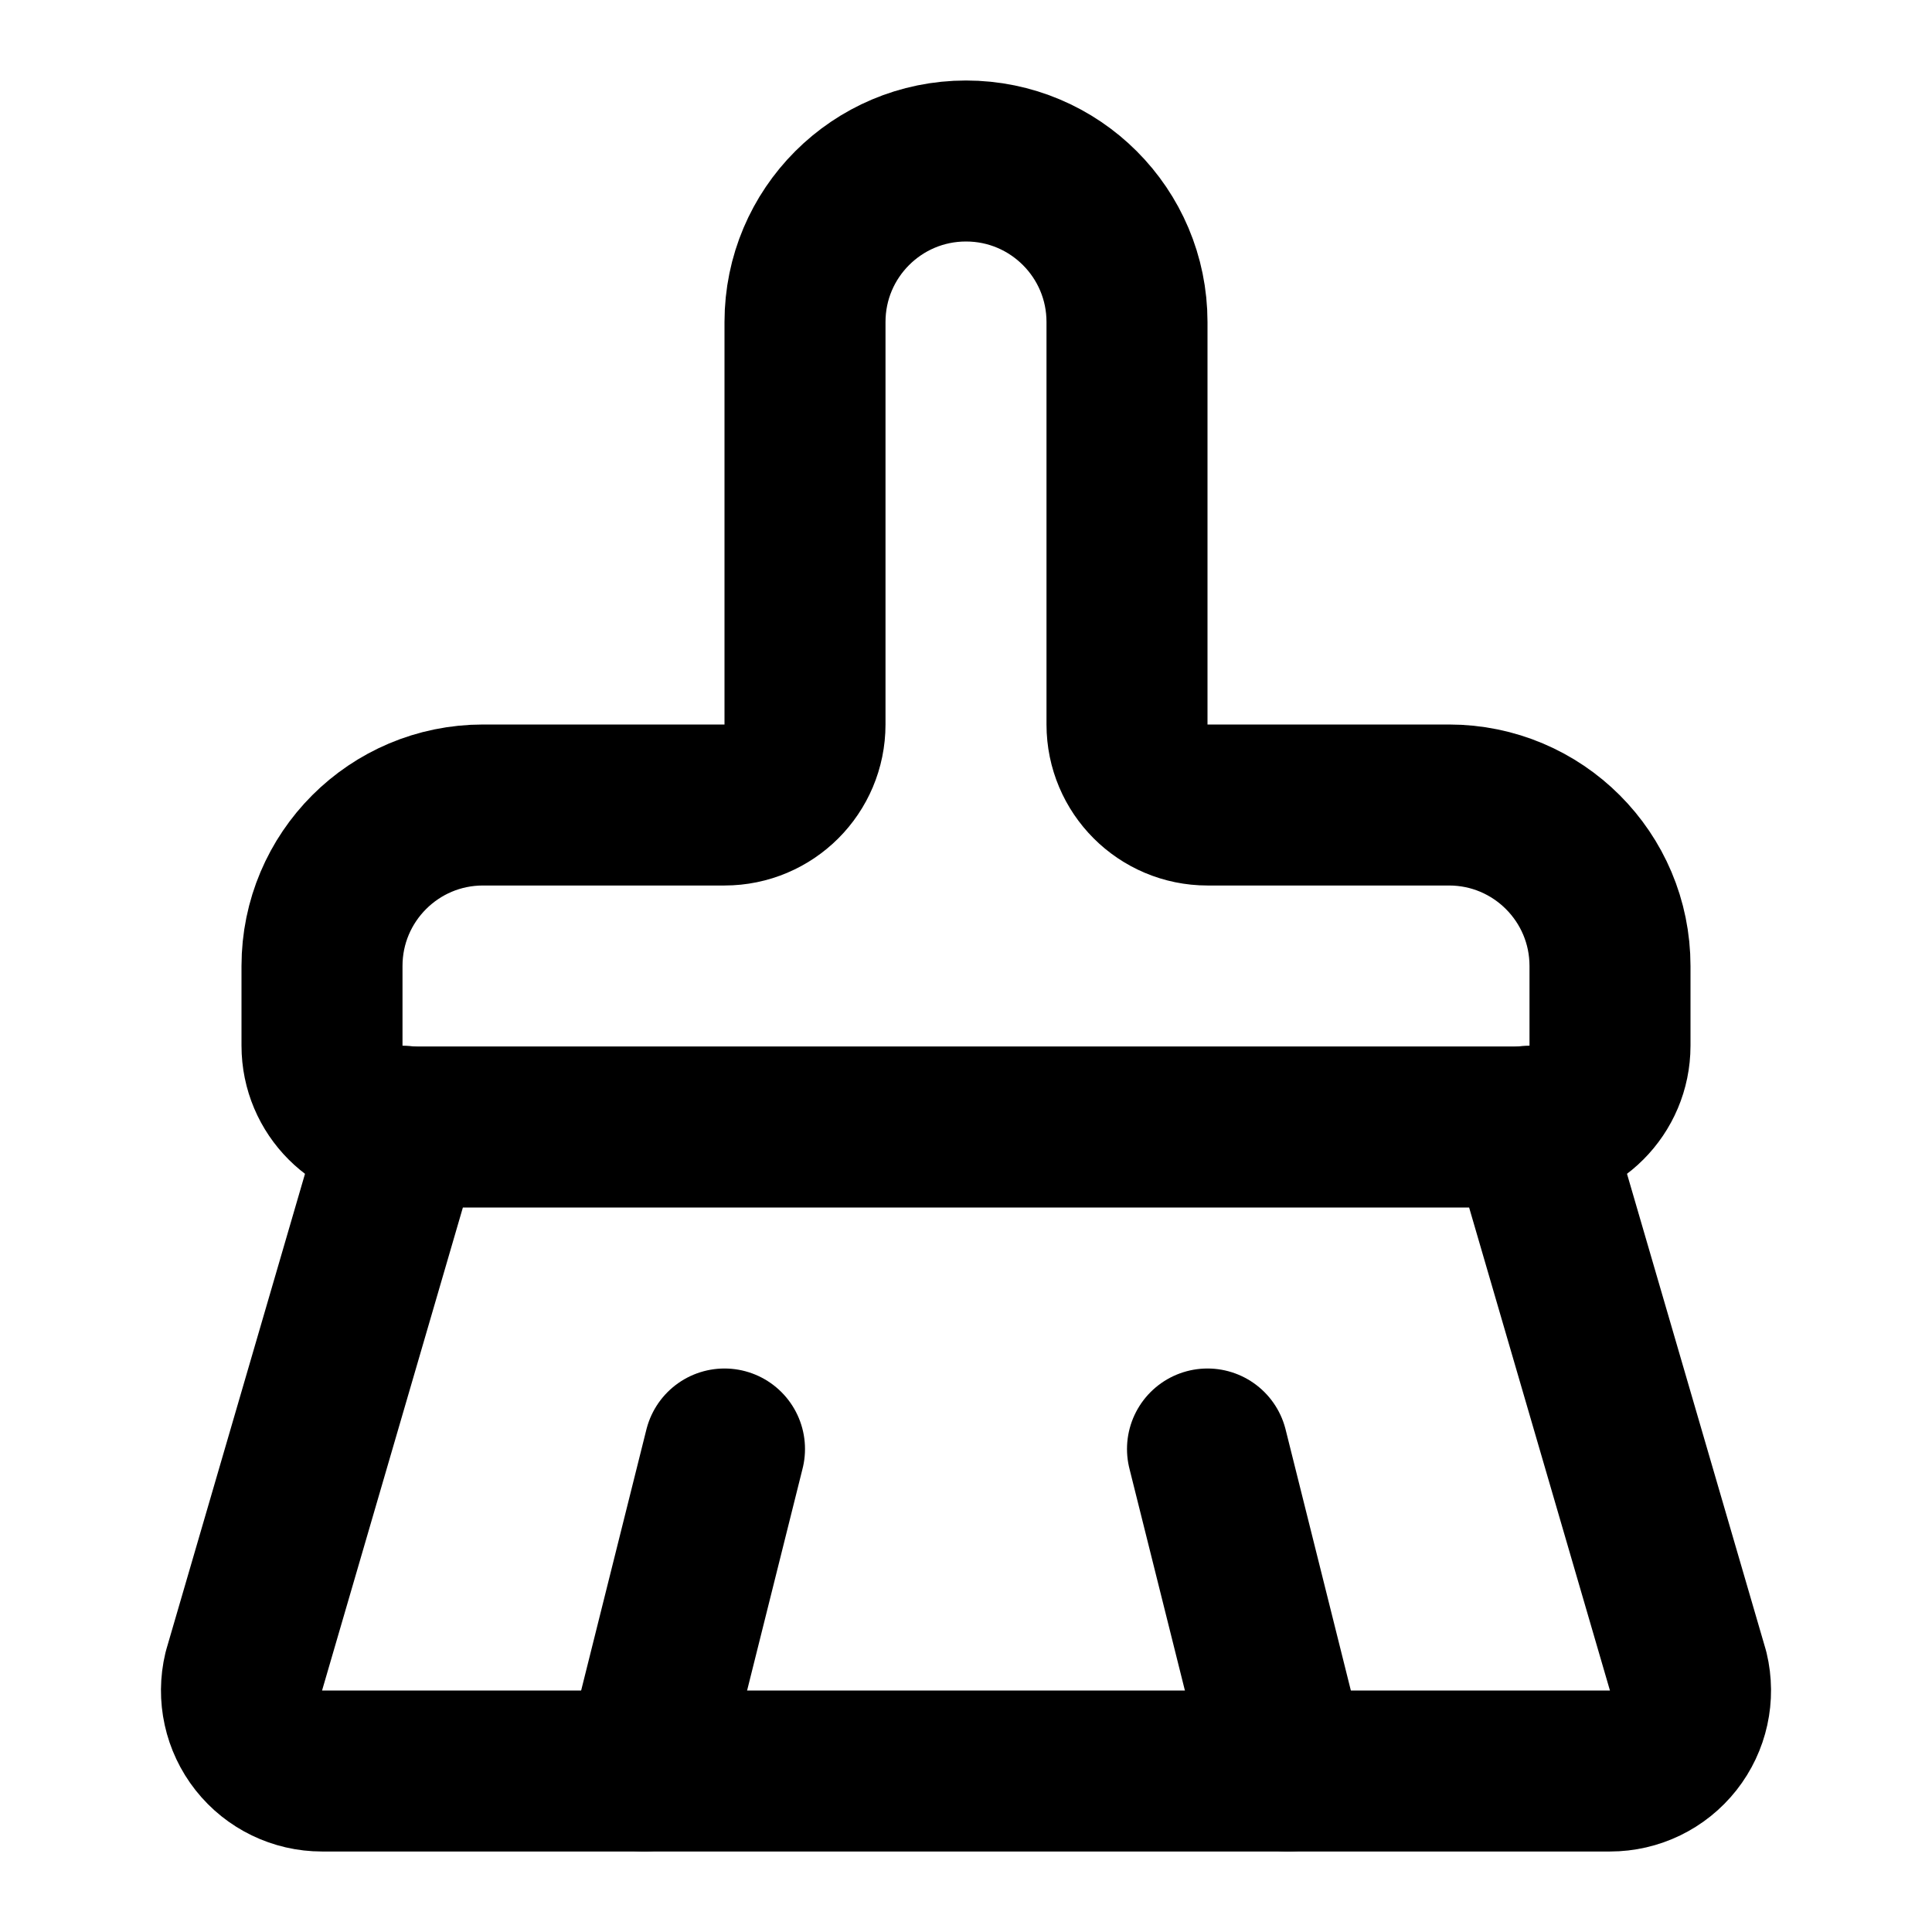
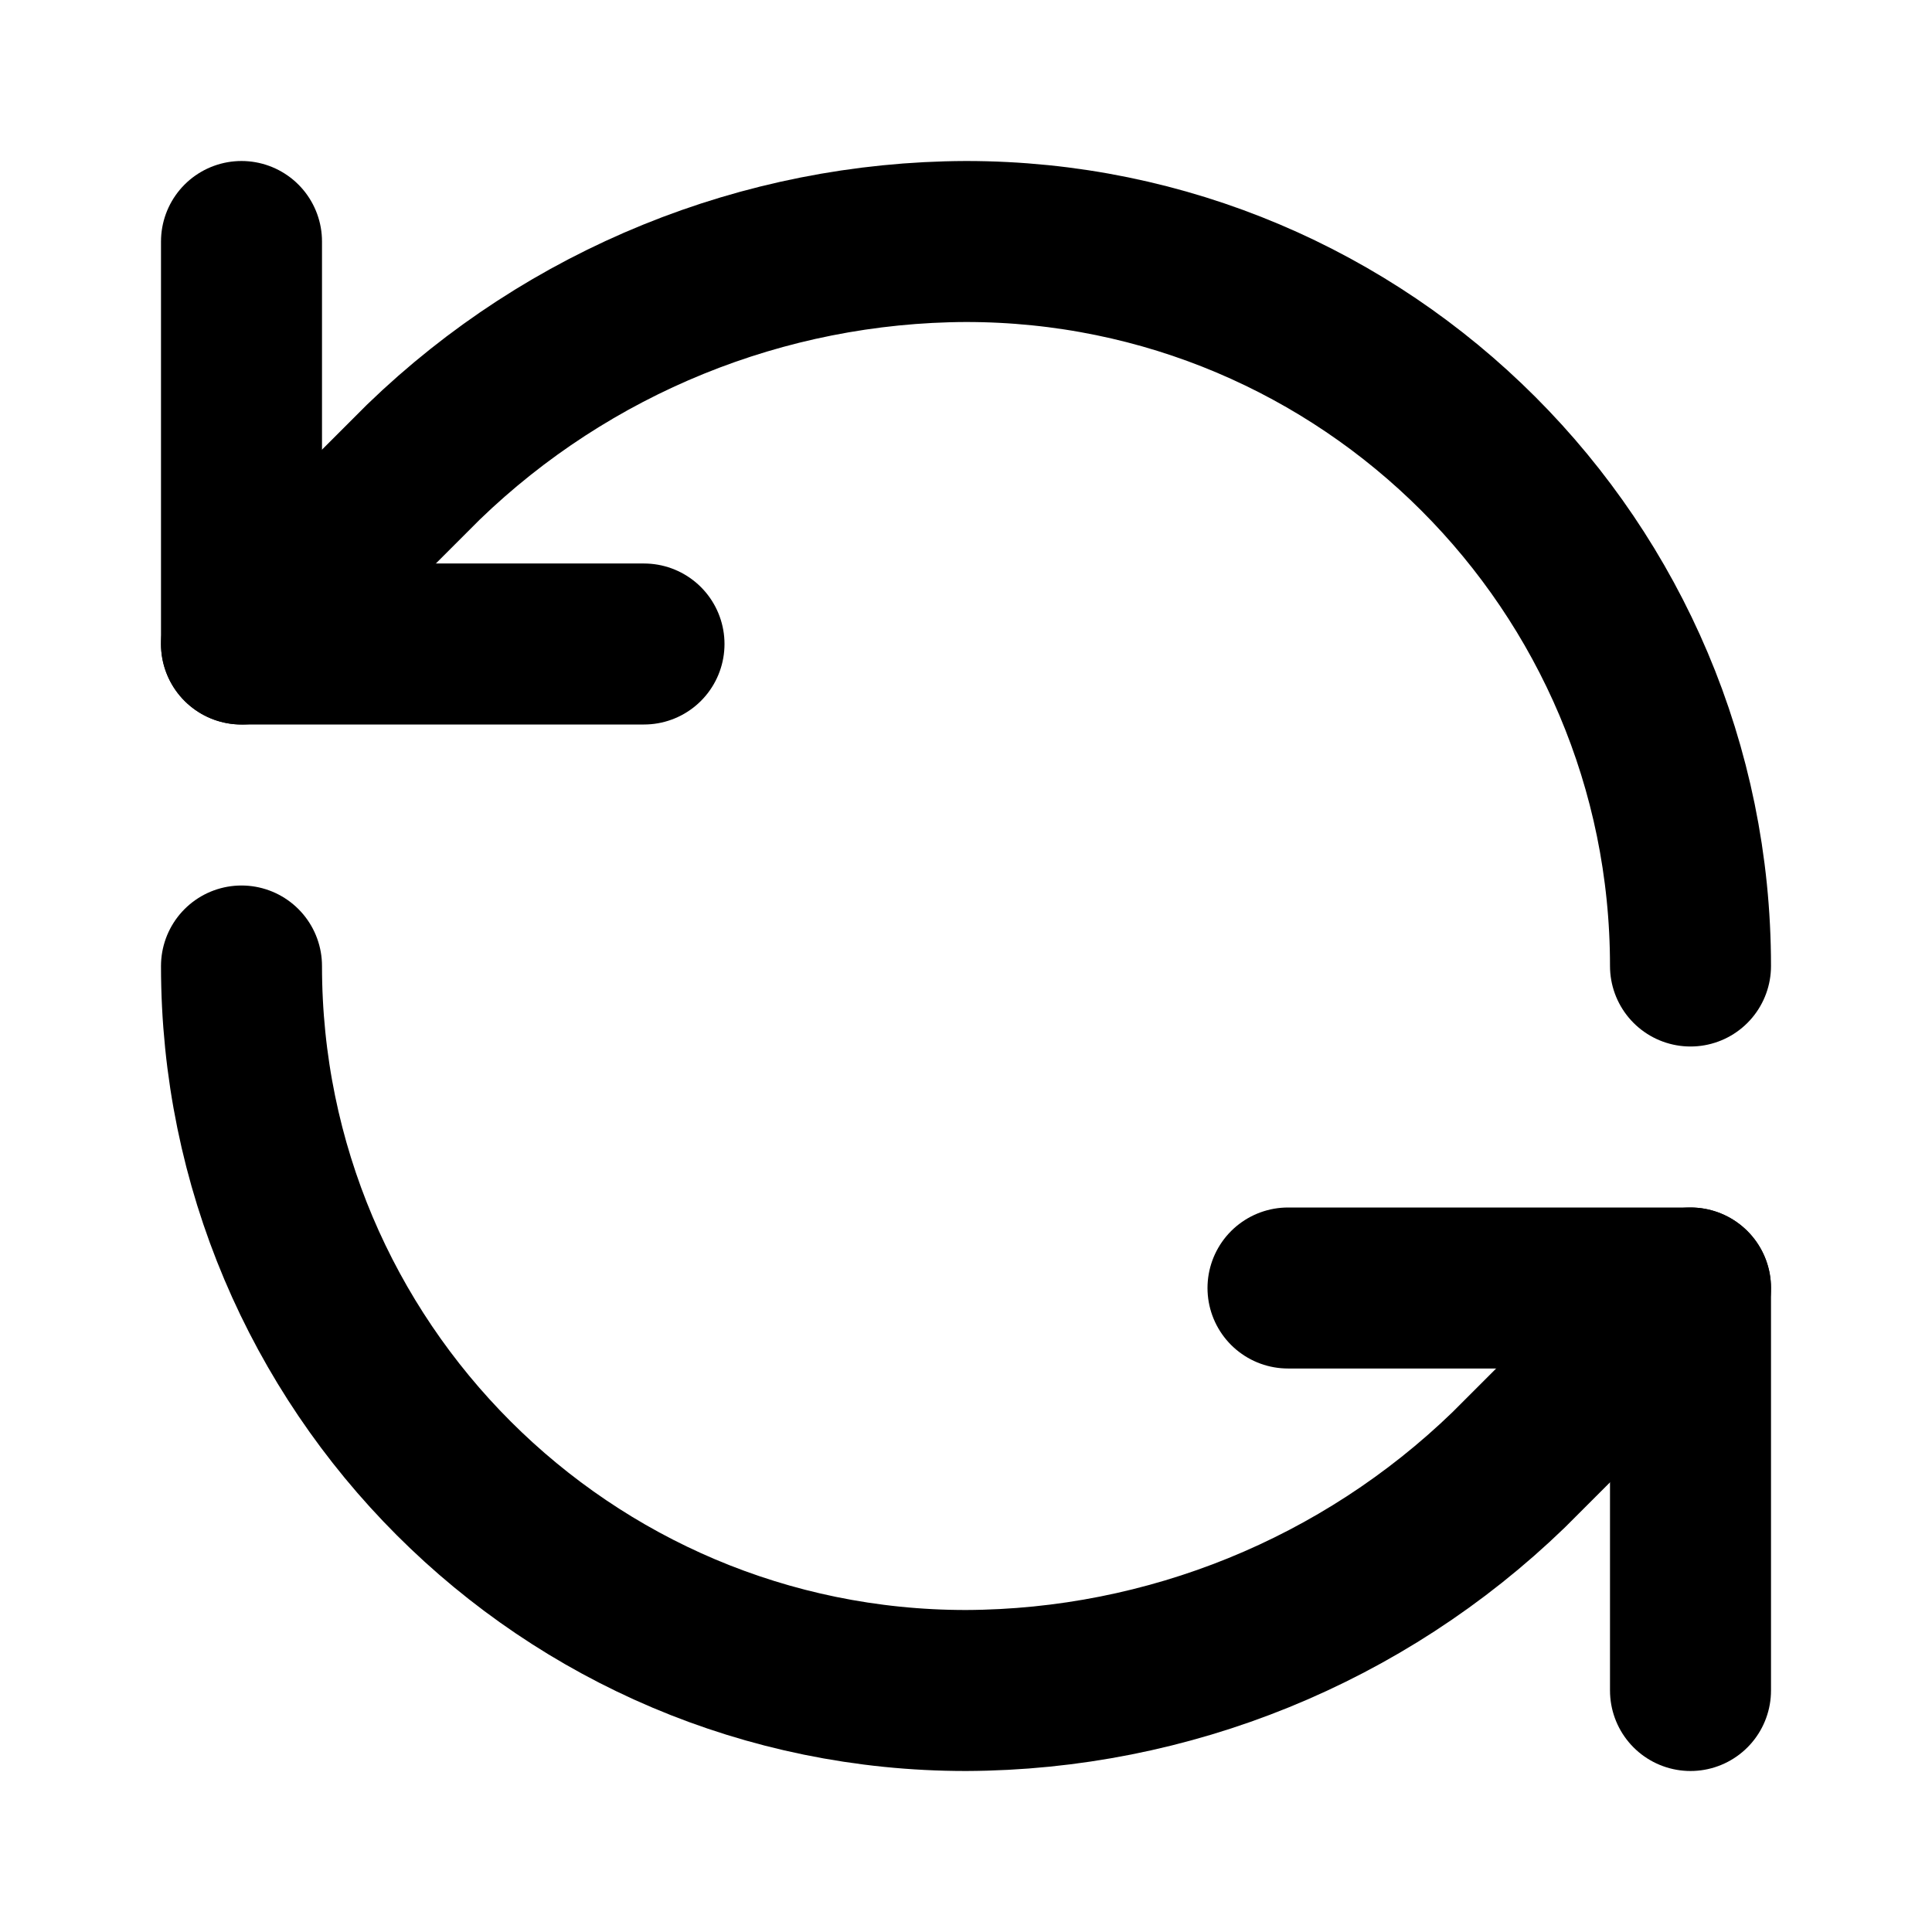
- <svg xmlns="http://www.w3.org/2000/svg" width="24" height="24" viewBox="0 0 24 24" fill="none" stroke="currentColor" stroke-width="2" stroke-linecap="round" stroke-linejoin="round" class="lucide lucide-brush-cleaning-icon lucide-brush-cleaning">
-   <path d="m16 22-1-4" />
-   <path d="M19 13.99a1 1 0 0 0 1-1V12a2 2 0 0 0-2-2h-3a1 1 0 0 1-1-1V4a2 2 0 0 0-4 0v5a1 1 0 0 1-1 1H6a2 2 0 0 0-2 2v.99a1 1 0 0 0 1 1" />
-   <path d="M5 14h14l1.973 6.767A1 1 0 0 1 20 22H4a1 1 0 0 1-.973-1.233z" />
-   <path d="m8 22 1-4" />
+ <svg xmlns="http://www.w3.org/2000/svg" width="24" height="24" viewBox="0 0 24 24" fill="none" stroke="currentColor" stroke-width="2" stroke-linecap="round" stroke-linejoin="round" class="lucide lucide-refresh-cw-icon lucide-refresh-cw">
+   <path d="M21 12a9 9 0 0 0-9-9 9.75 9.75 0 0 0-6.74 2.74L3 8" />
+   <path d="M3 3v5h5" />
+   <path d="M3 12a9 9 0 0 0 9 9 9.75 9.75 0 0 0 6.74-2.74L21 16" />
+   <path d="M21 21v-5h-5" />
</svg>
